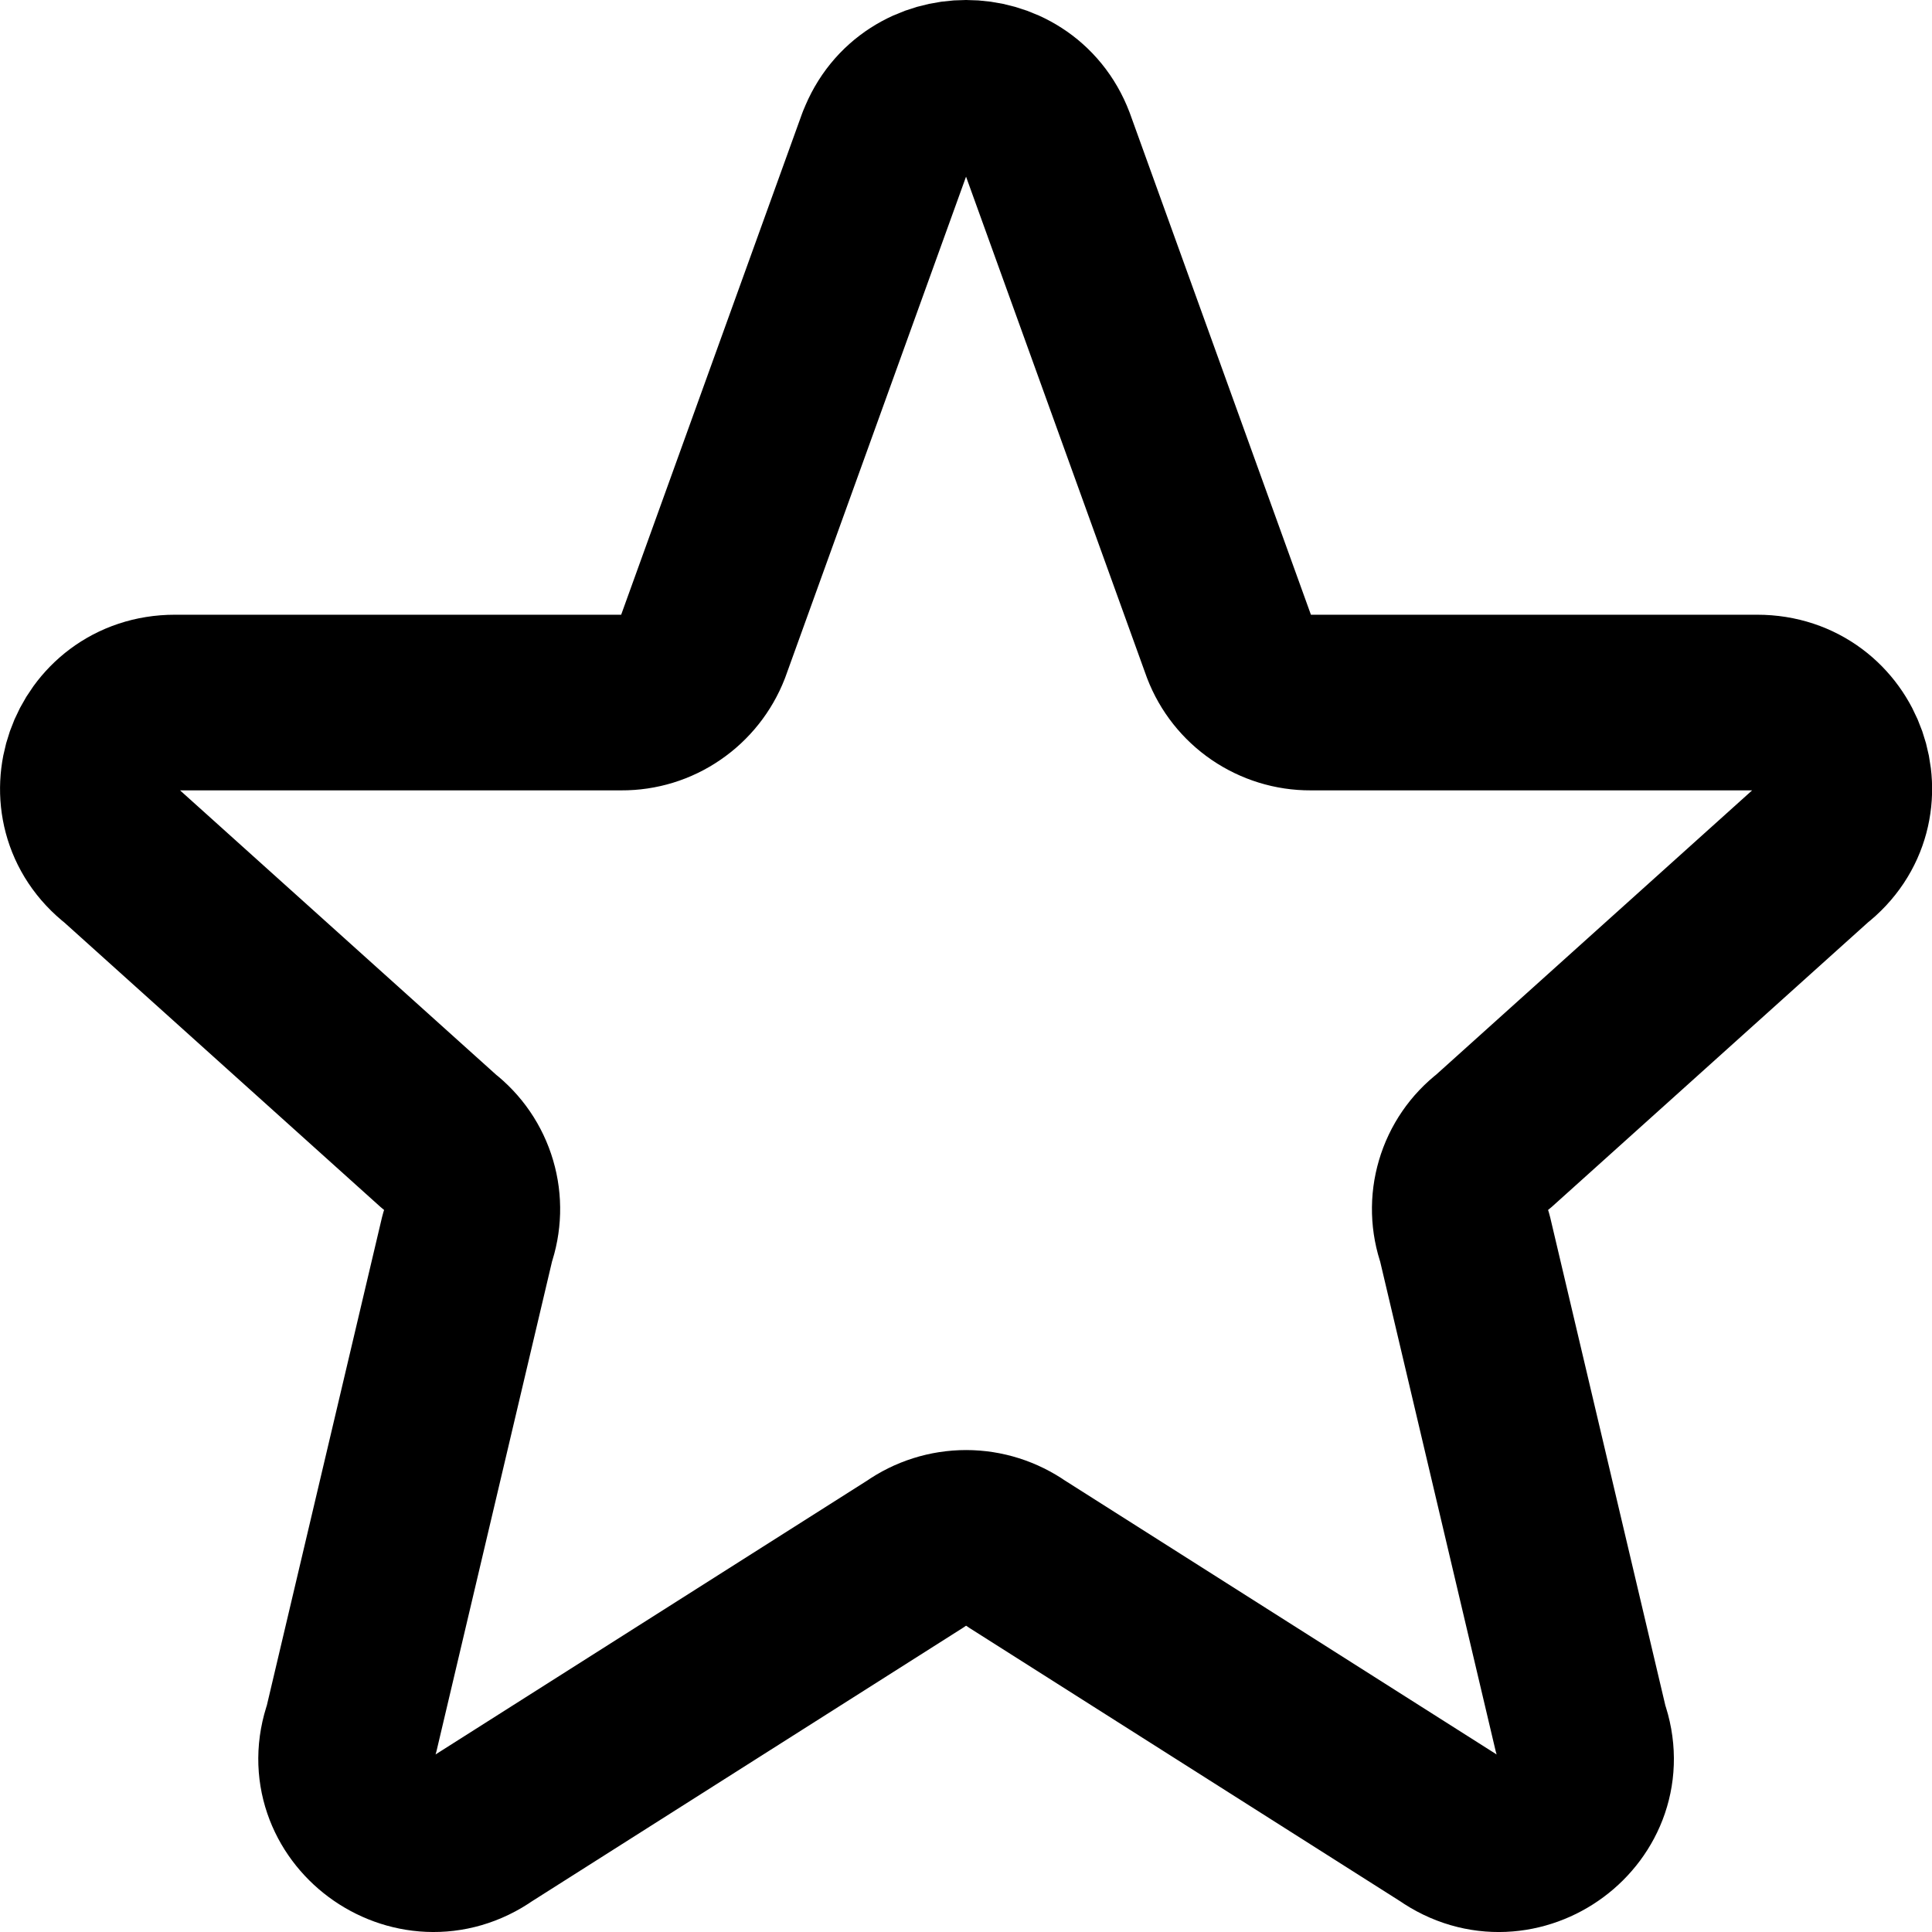
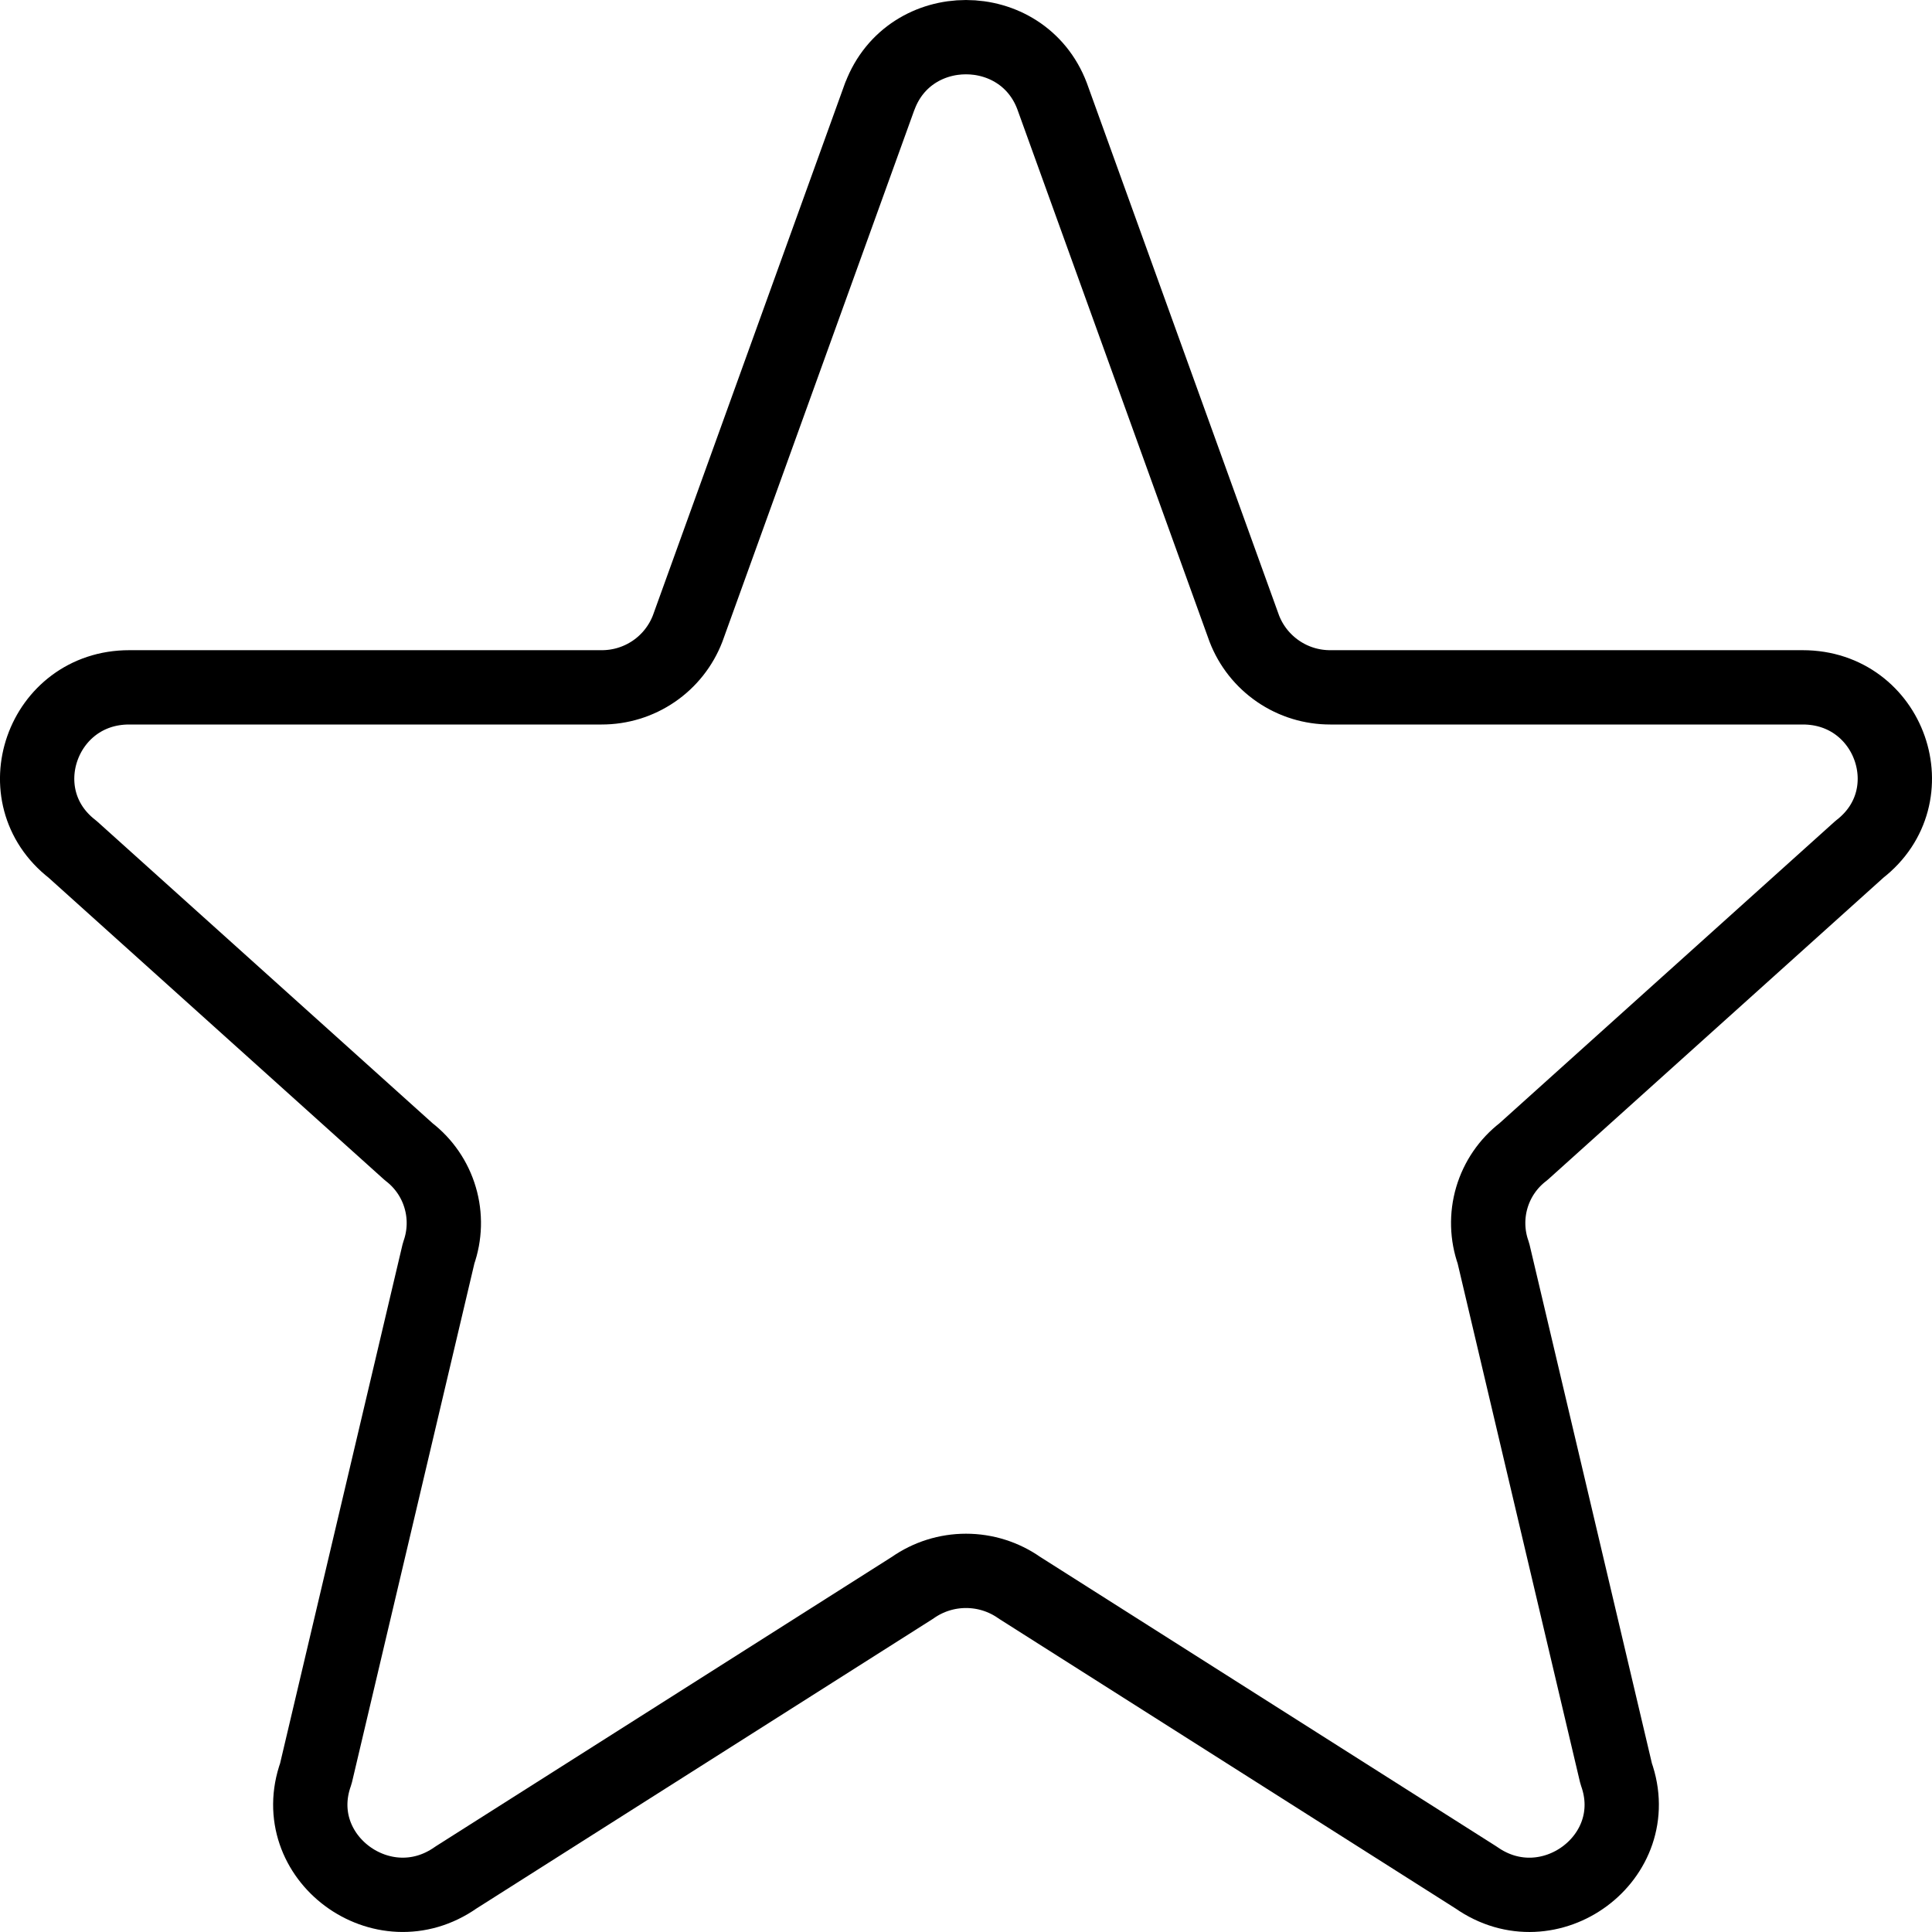
- <svg xmlns="http://www.w3.org/2000/svg" width="22" height="22" viewBox="0 0 22 22" fill="none">
-   <path d="M10.075 1.633C10.395 0.789 11.606 0.789 11.927 1.633L13.997 7.367C14.069 7.554 14.196 7.714 14.361 7.827C14.527 7.94 14.722 8.001 14.923 8H20.01C20.95 8 21.36 9.17 20.621 9.743L17.001 13C16.838 13.125 16.72 13.297 16.662 13.494C16.604 13.69 16.61 13.899 16.679 14.092L18.001 19.695C18.323 20.595 17.281 21.368 16.493 20.814L11.576 17.694C11.407 17.576 11.206 17.512 11.001 17.512C10.795 17.512 10.594 17.576 10.426 17.694L5.509 20.814C4.722 21.368 3.679 20.594 4.001 19.695L5.323 14.092C5.391 13.899 5.397 13.69 5.339 13.494C5.281 13.297 5.163 13.125 5.001 13L1.381 9.743C0.641 9.17 1.053 8 1.991 8H7.078C7.278 8.001 7.474 7.941 7.639 7.827C7.804 7.714 7.931 7.554 8.004 7.367L10.074 1.633H10.075Z" stroke="black" stroke-width="2" stroke-linecap="round" stroke-linejoin="round" />
+ <svg xmlns="http://www.w3.org/2000/svg" width="52" height="52" viewBox="0 0 52 52" fill="none">
+   <path d="M23.685 2.582C24.485 0.473 27.513 0.473 28.315 2.582L33.49 16.917C33.67 17.384 33.988 17.785 34.402 18.068C34.815 18.351 35.304 18.501 35.805 18.5H48.522C50.872 18.5 51.897 21.425 50.049 22.857L41 31C40.594 31.311 40.298 31.743 40.153 32.234C40.009 32.724 40.023 33.248 40.195 33.73L43.499 47.737C44.304 49.987 41.7 51.919 39.73 50.534L27.438 42.734C27.017 42.438 26.515 42.28 26 42.28C25.486 42.28 24.984 42.438 24.563 42.734L12.271 50.534C10.303 51.919 7.696 49.984 8.501 47.737L11.806 33.73C11.977 33.248 11.992 32.724 11.847 32.234C11.703 31.743 11.406 31.311 11.001 31L1.951 22.857C0.101 21.425 1.131 18.5 3.476 18.5H16.193C16.694 18.501 17.183 18.351 17.597 18.068C18.01 17.786 18.328 17.384 18.508 16.917L23.683 2.582H23.685Z" stroke="black" stroke-width="2" stroke-linecap="round" stroke-linejoin="round" />
</svg>
